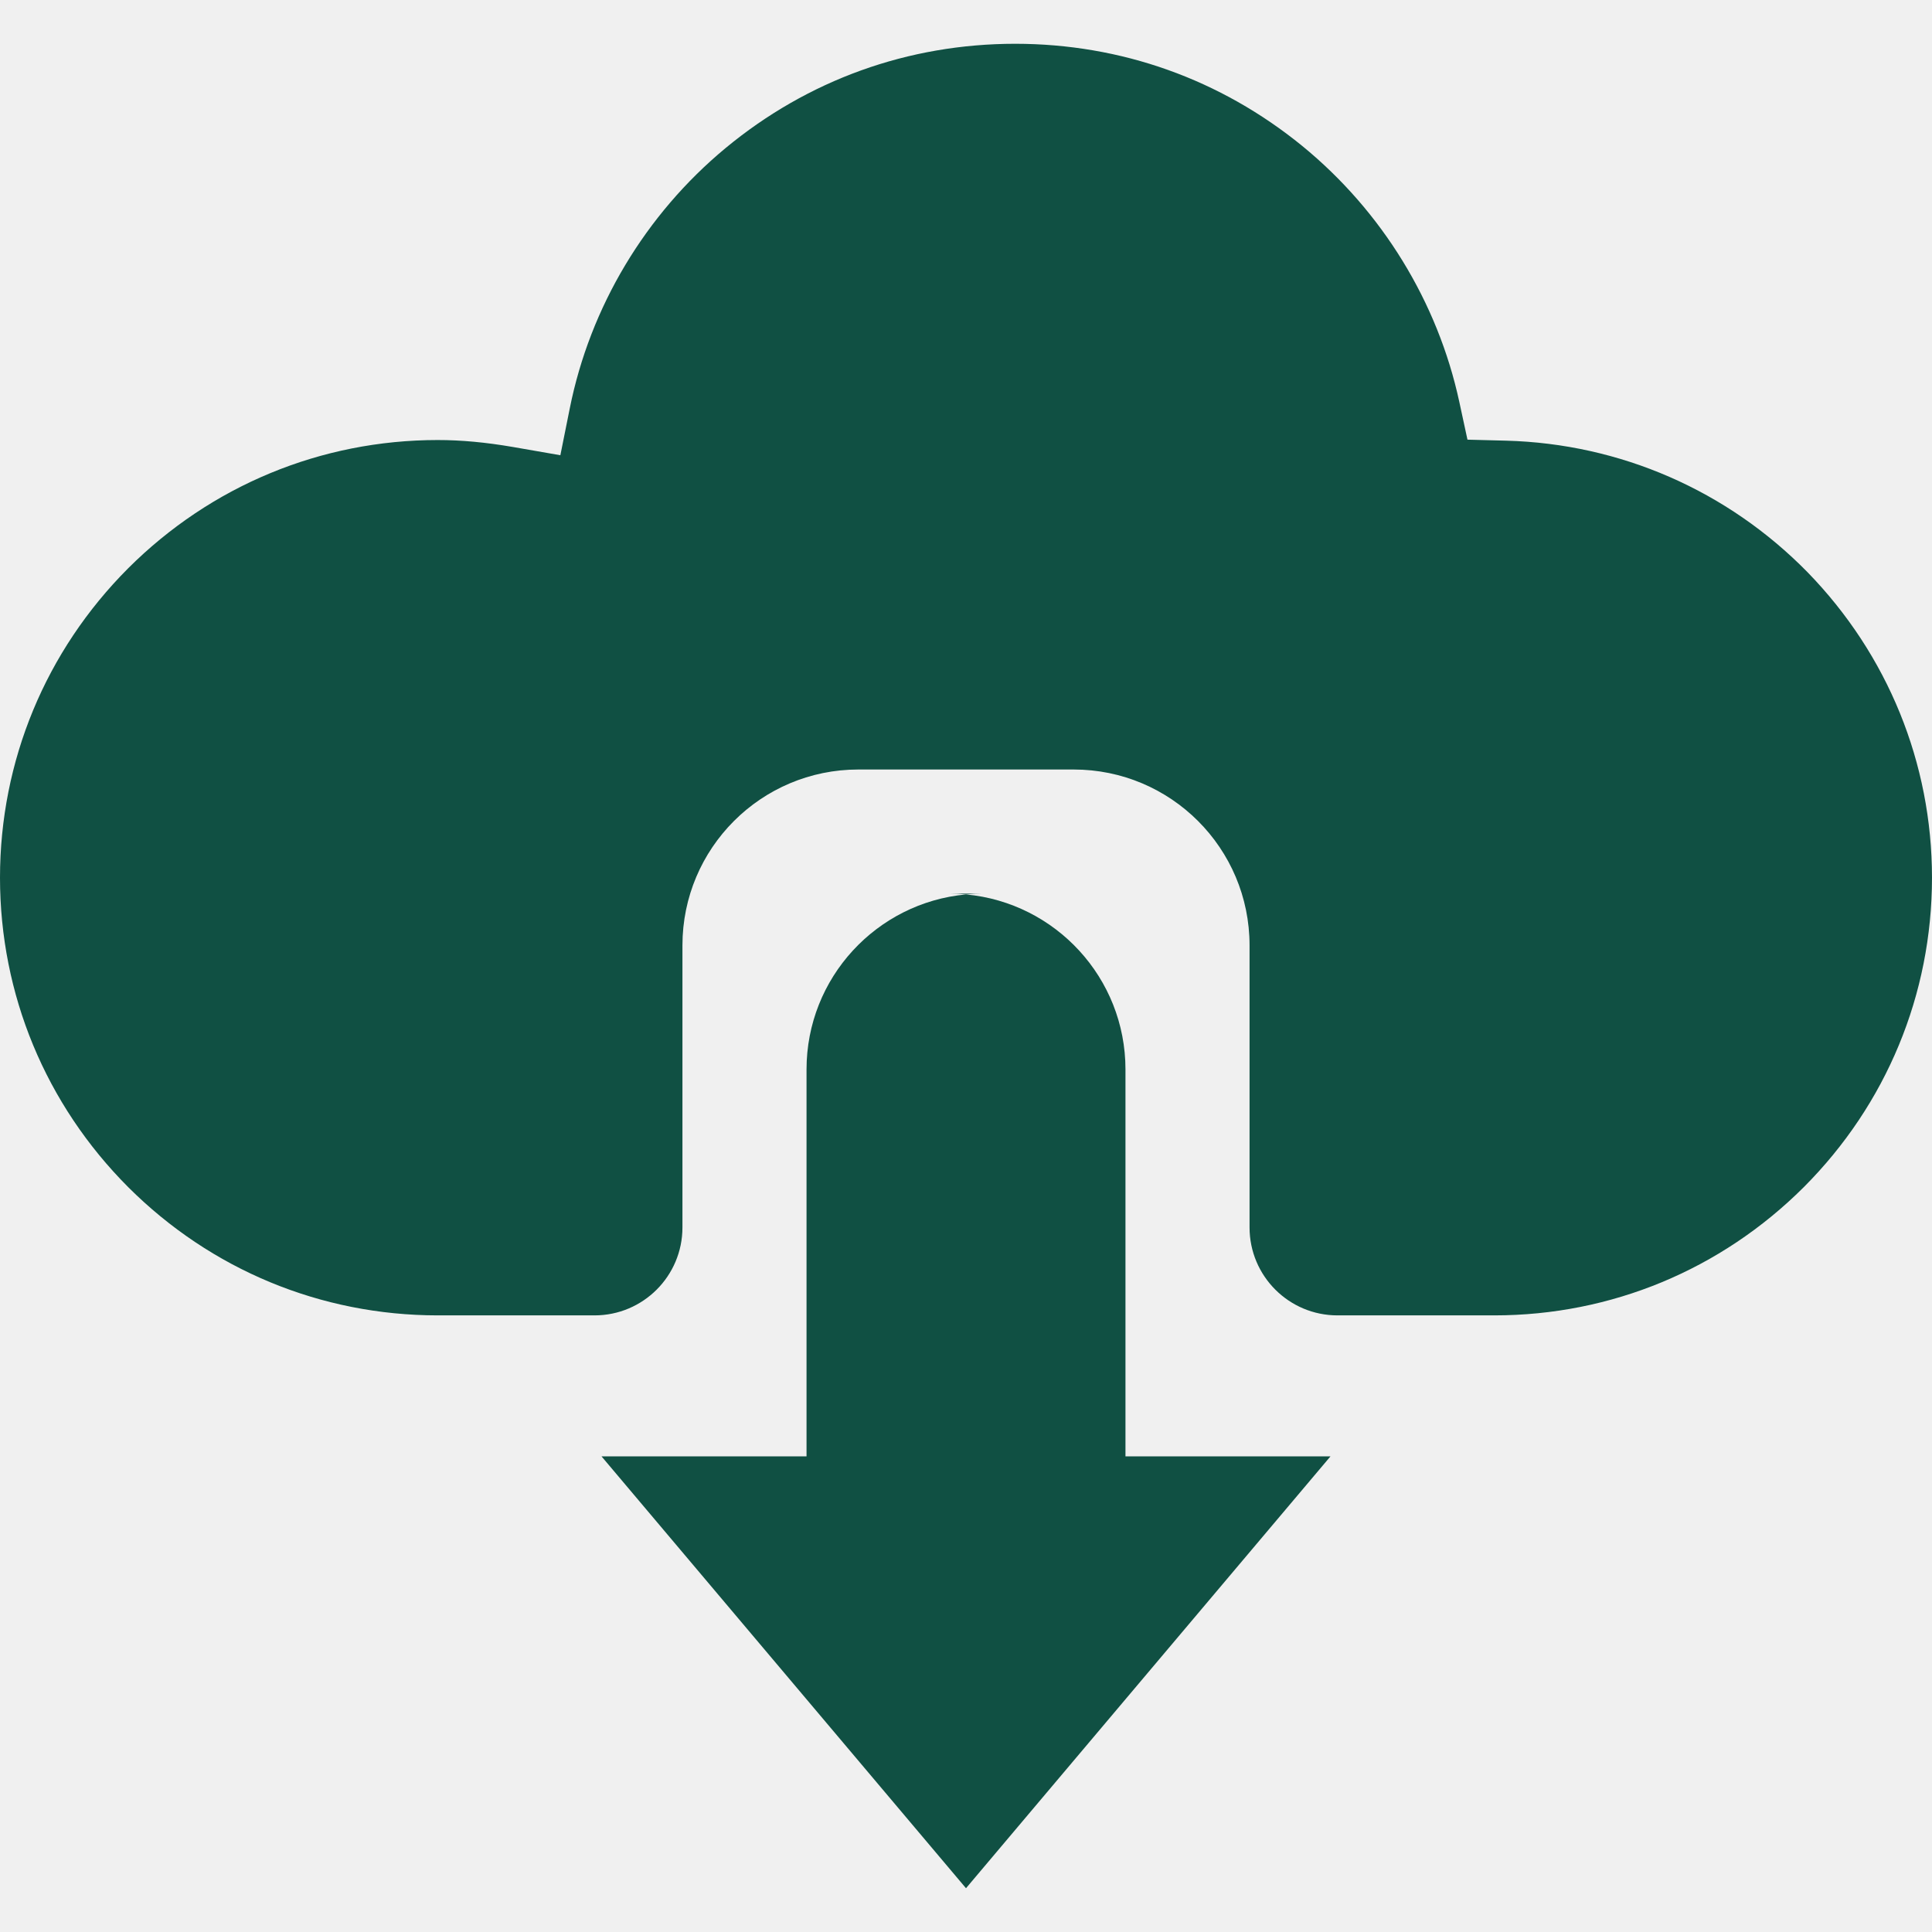
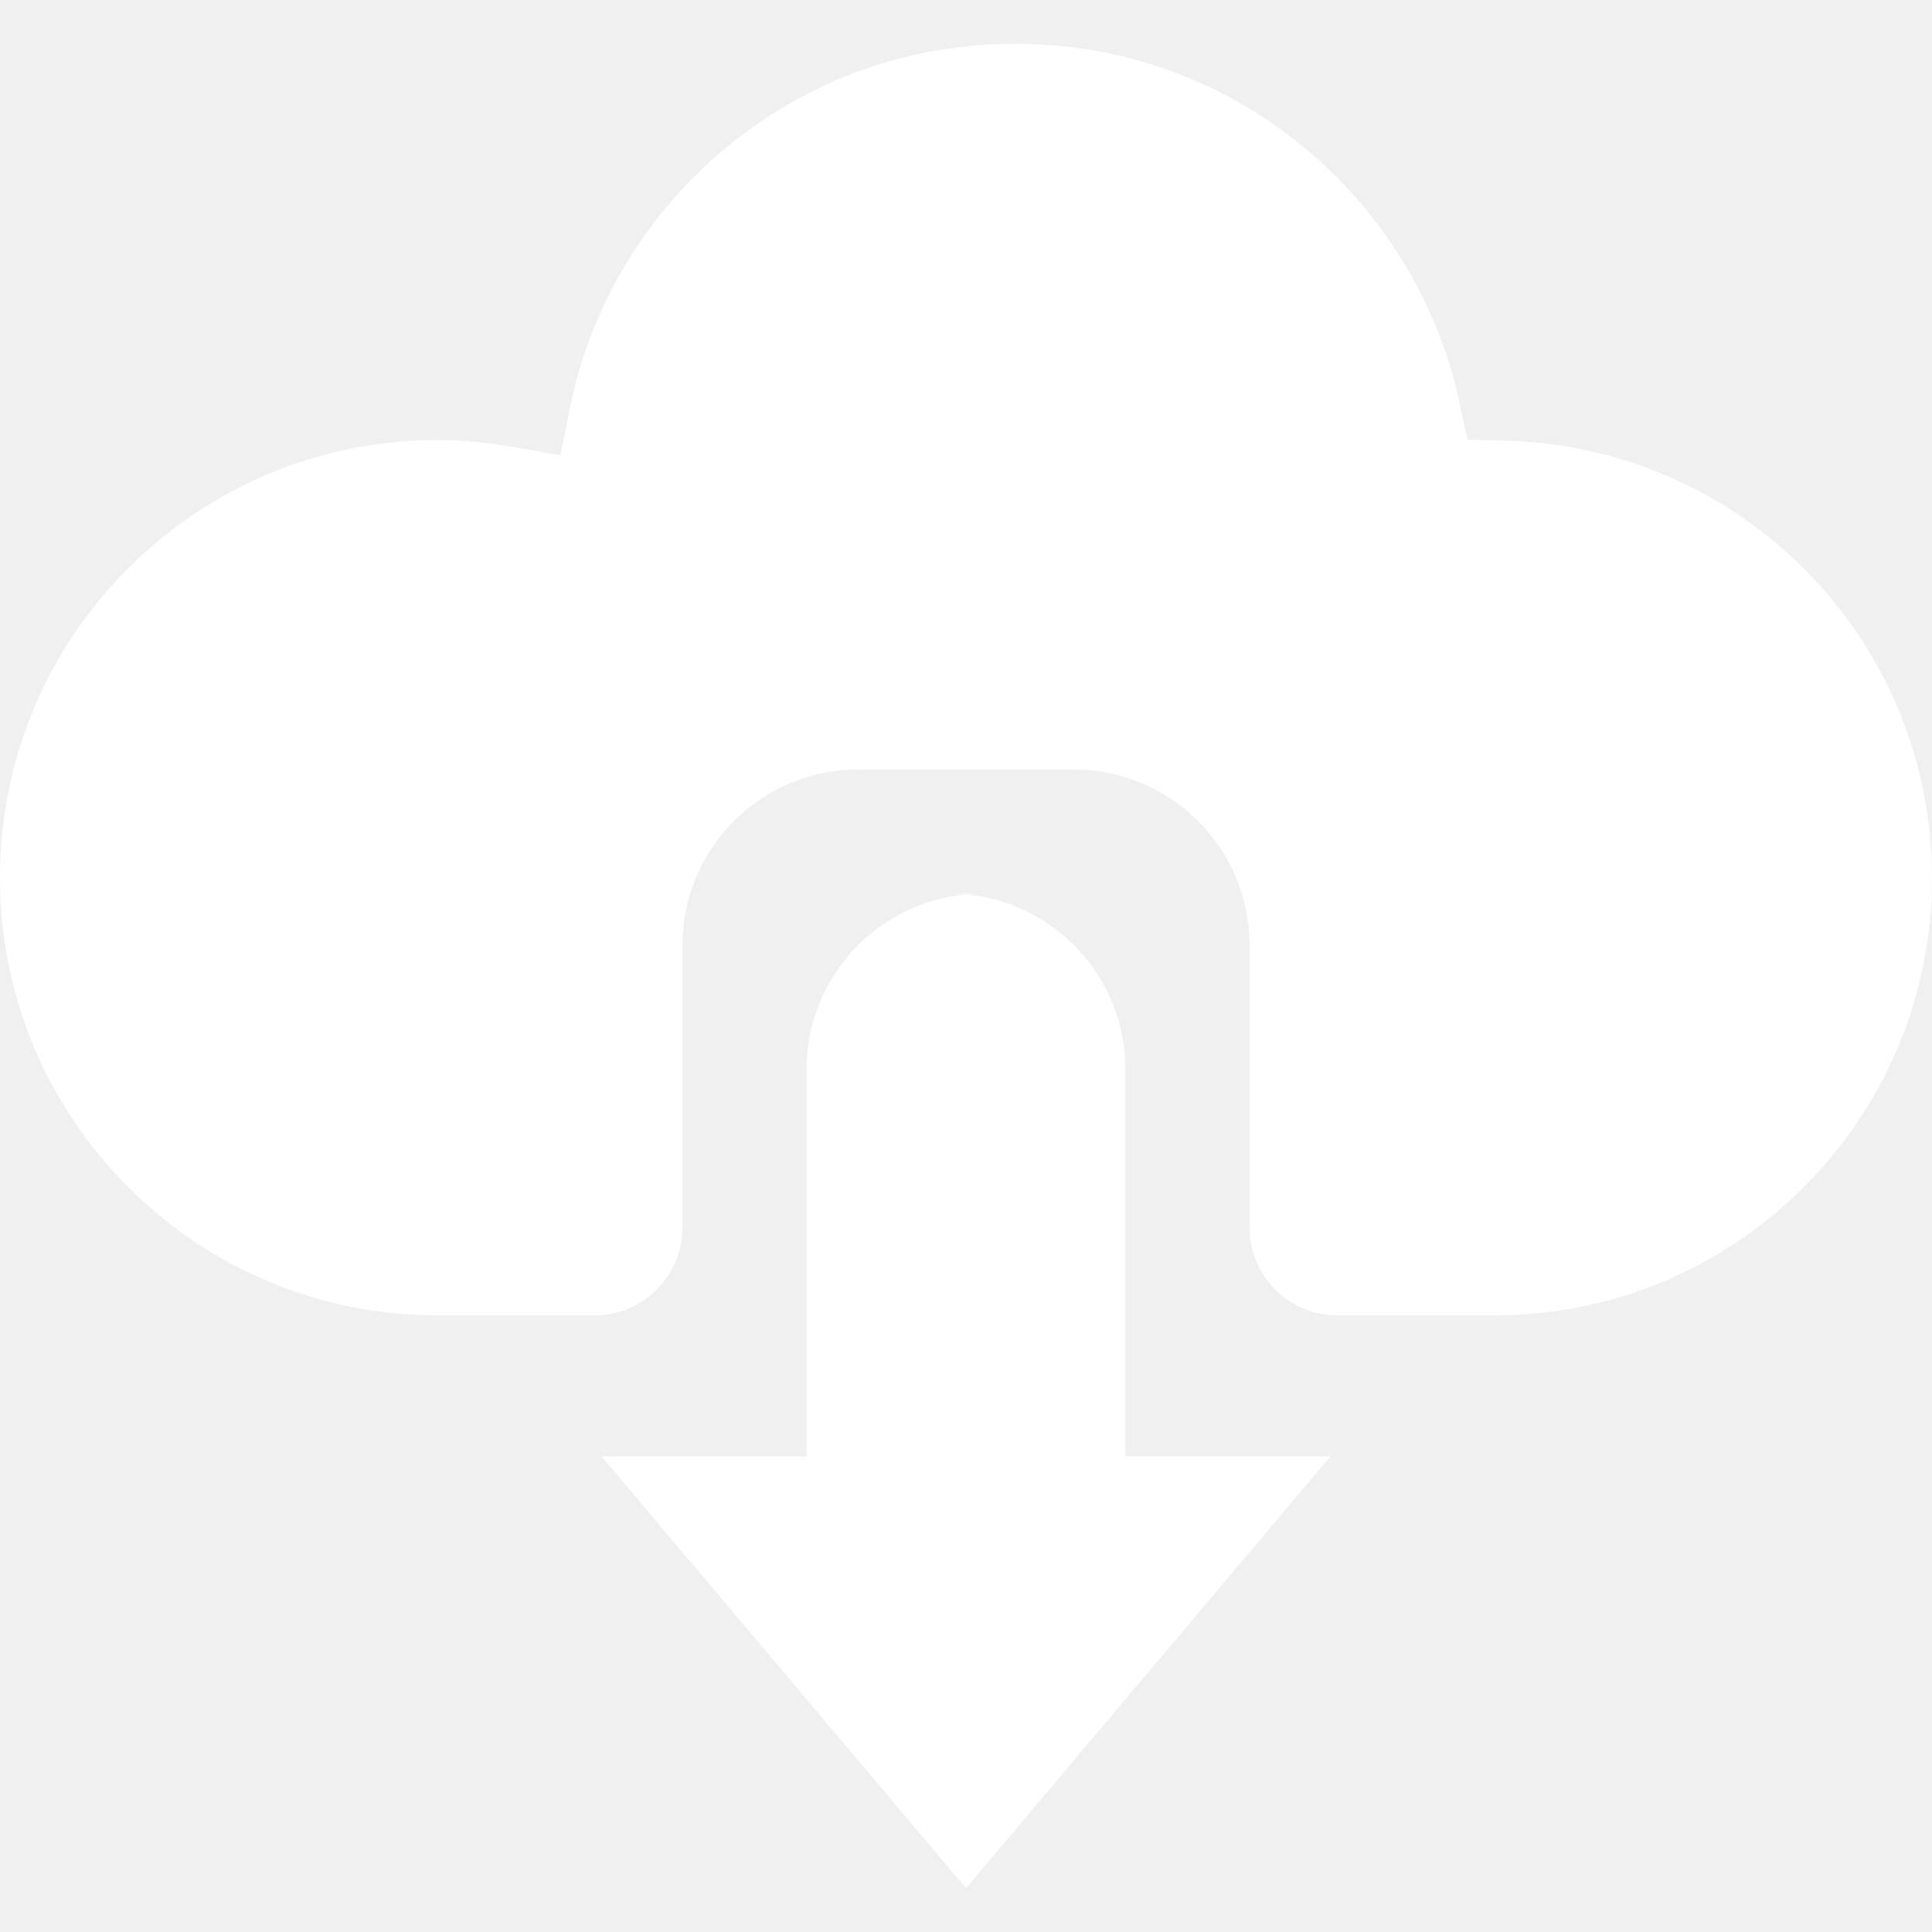
- <svg xmlns="http://www.w3.org/2000/svg" height="200px" width="200px" version="1.1" id="_x32_" viewBox="0 0 512.00 512.00" xml:space="preserve" fill="#105043">
+ <svg xmlns="http://www.w3.org/2000/svg" height="200px" width="200px" version="1.1" id="_x32_" viewBox="0 0 512.00 512.00" xml:space="preserve" fill="#ffffff">
  <g id="SVGRepo_bgCarrier" stroke-width="0" />
  <g id="SVGRepo_tracerCarrier" stroke-linecap="round" stroke-linejoin="round" />
  <g id="SVGRepo_iconCarrier">
-     <style type="text/css"> .st0{fill:#105043;} </style>
+     <style type="text/css"> .st0{fill:#ffffff;} </style>
    <g>
      <path class="st0" d="M479.02,151.647c-21.259-21.676-49.631-34.056-79.906-34.867l-10.22-0.265l-2.16-10.003 c-5.716-26.462-20.48-50.539-41.602-67.815c-21.709-17.703-48.01-27.08-76.093-27.096c-28.373,0.016-54.914,9.57-76.751,27.634 c-21.252,17.614-35.911,42.116-41.29,68.979l-2.496,12.428l-12.557-2.184c-7.177-1.236-13.704-1.846-19.966-1.846 c-30.925,0.016-60.044,12.074-82.017,33.992C12.075,172.537,0.016,201.647,0,232.605c0.016,30.925,12.075,60.052,33.992,82.017 c21.933,21.885,51.052,33.952,81.993,33.968h41.563c12.869,0,23.306-10.429,23.306-23.306v-74.744 c0-25.747,20.866-46.612,46.605-46.612h57.081c25.739,0,46.605,20.866,46.605,46.612v74.744c0,12.877,10.437,23.306,23.306,23.306 h41.579c30.933-0.016,60.044-12.083,82.009-34c21.886-21.933,33.945-51.06,33.96-82.002 C511.984,202.234,500.287,173.501,479.02,151.647z" />
      <path class="st0" d="M251.656,236.812c1.466,0,2.91,0.088,4.344,0.224c1.433-0.136,2.878-0.224,4.343-0.224H251.656z" />
      <path class="st0" d="M298.262,283.425c0-24.278-18.562-44.204-42.261-46.388c-23.7,2.184-42.262,22.11-42.262,46.388v102.522 h-54.336L256,500.399l96.597-114.452h-54.336V283.425z" />
    </g>
  </g>
</svg>
